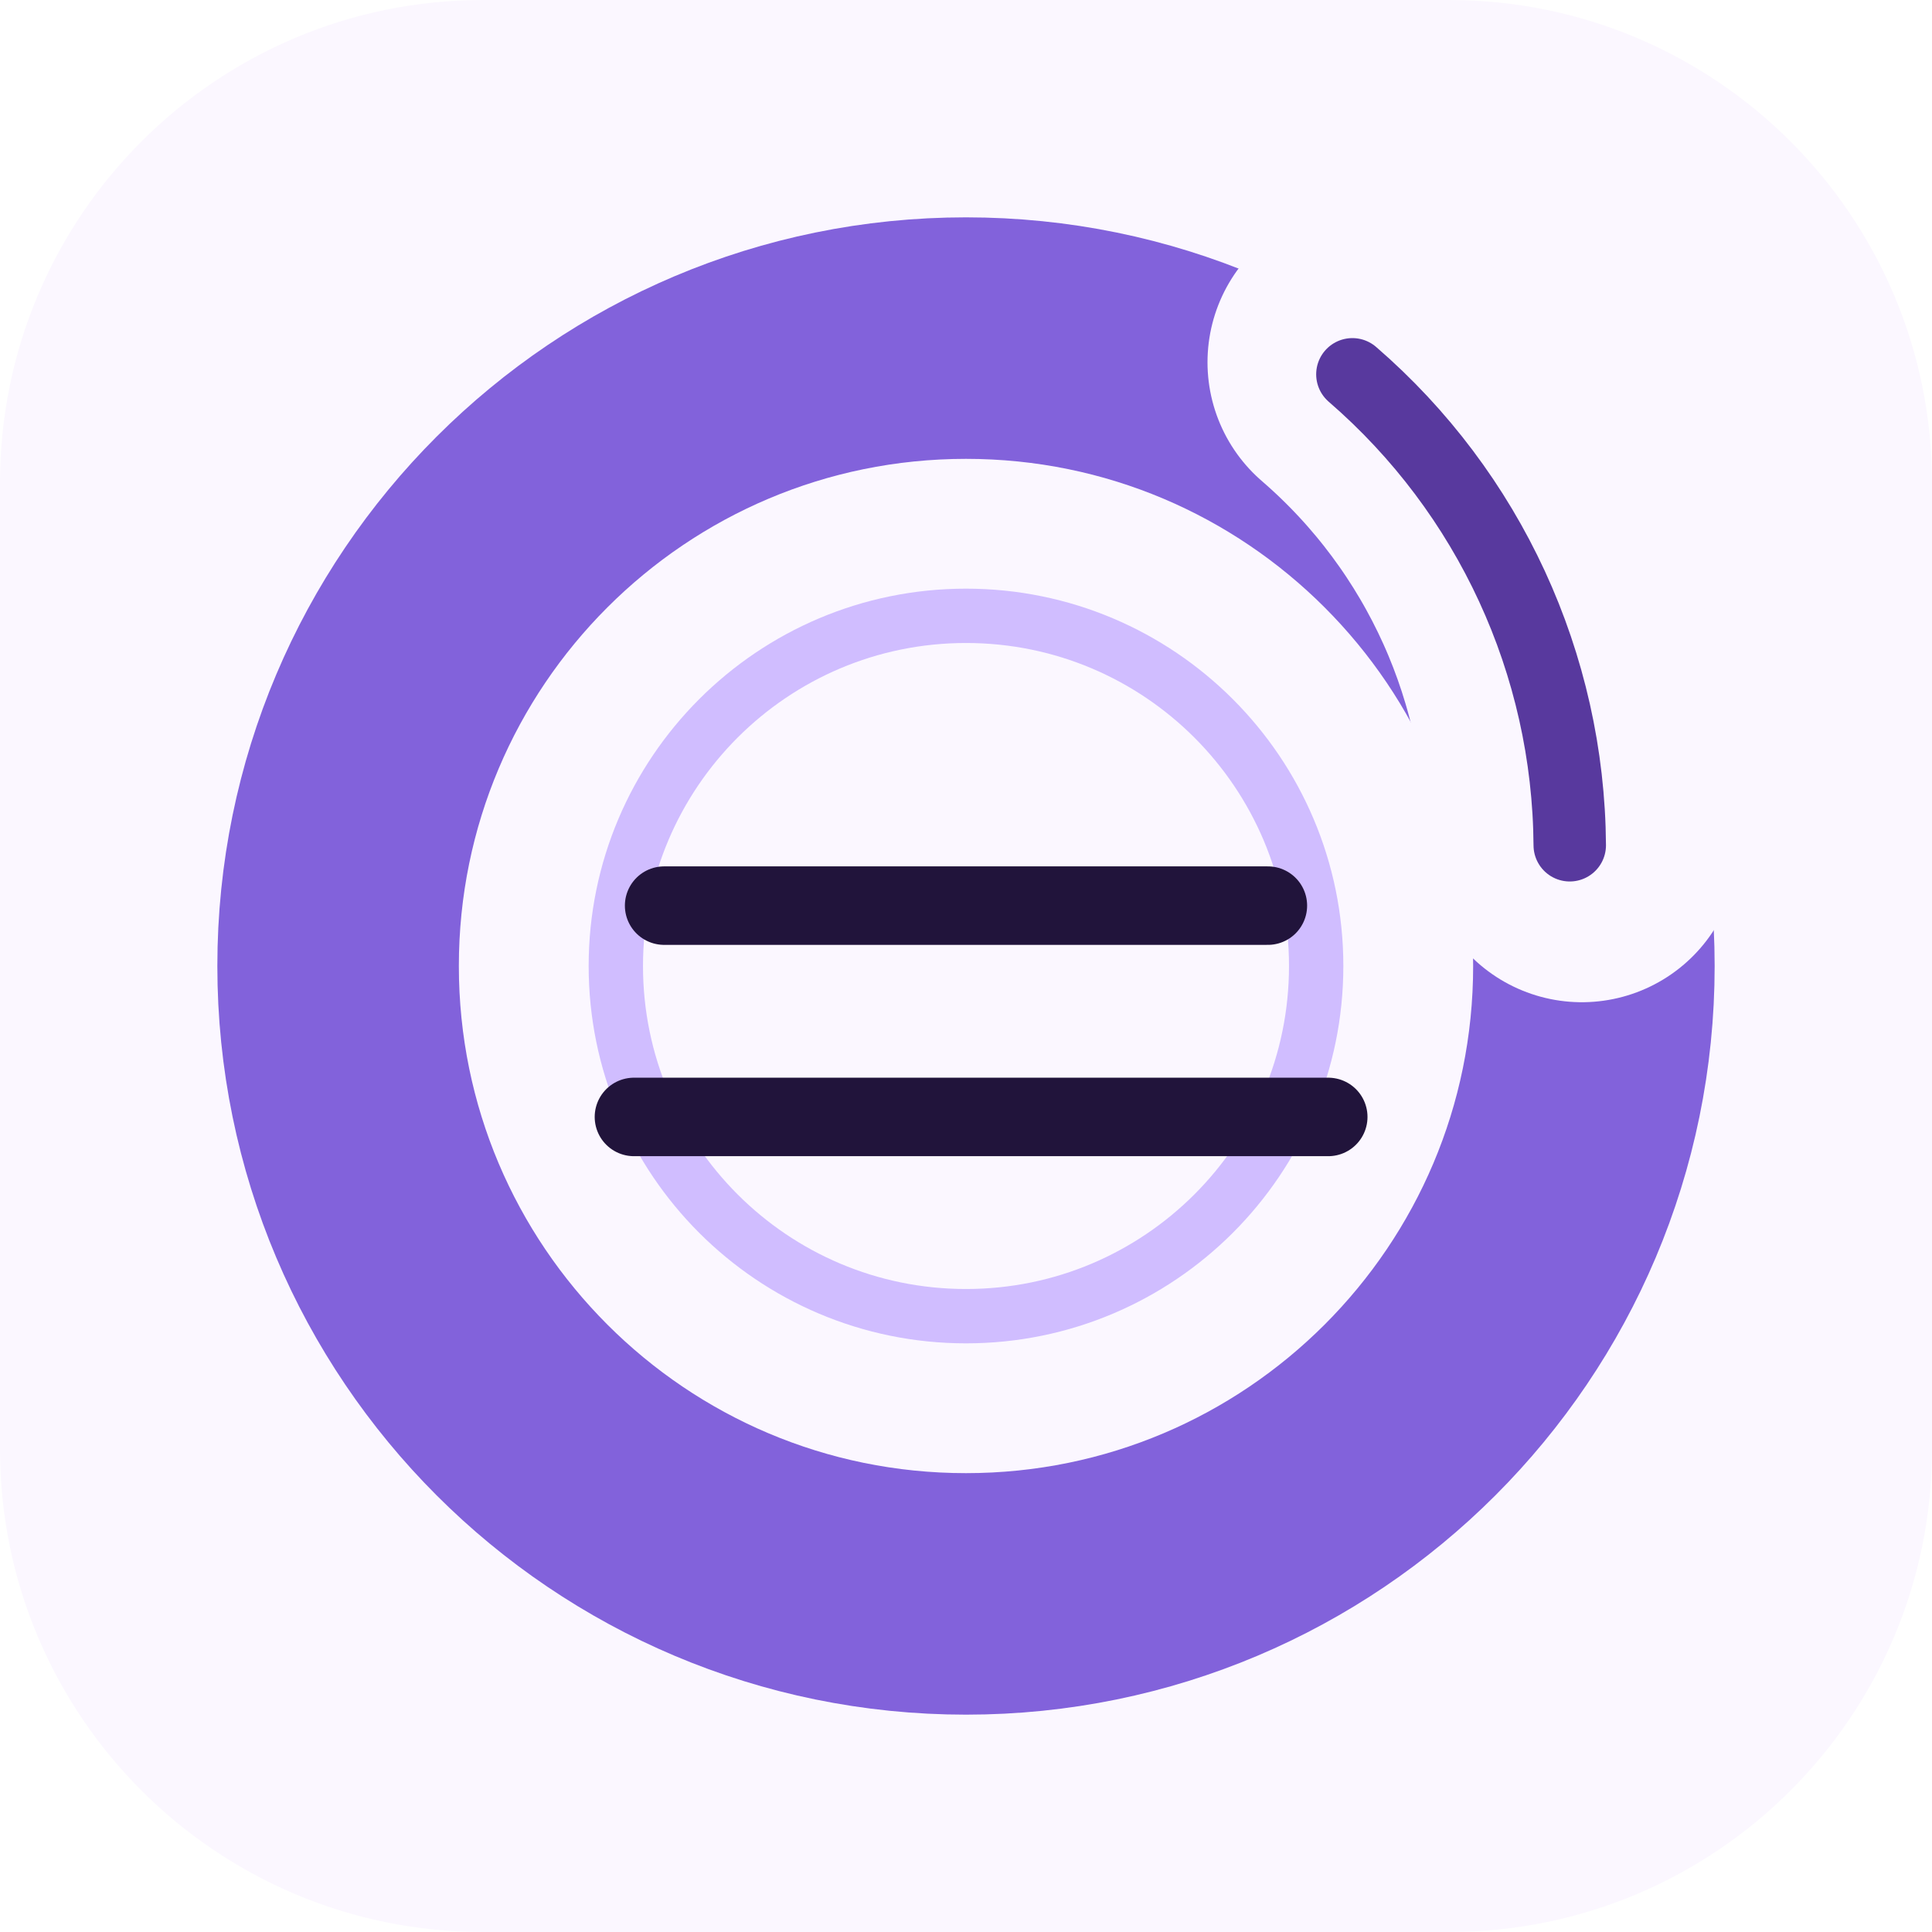
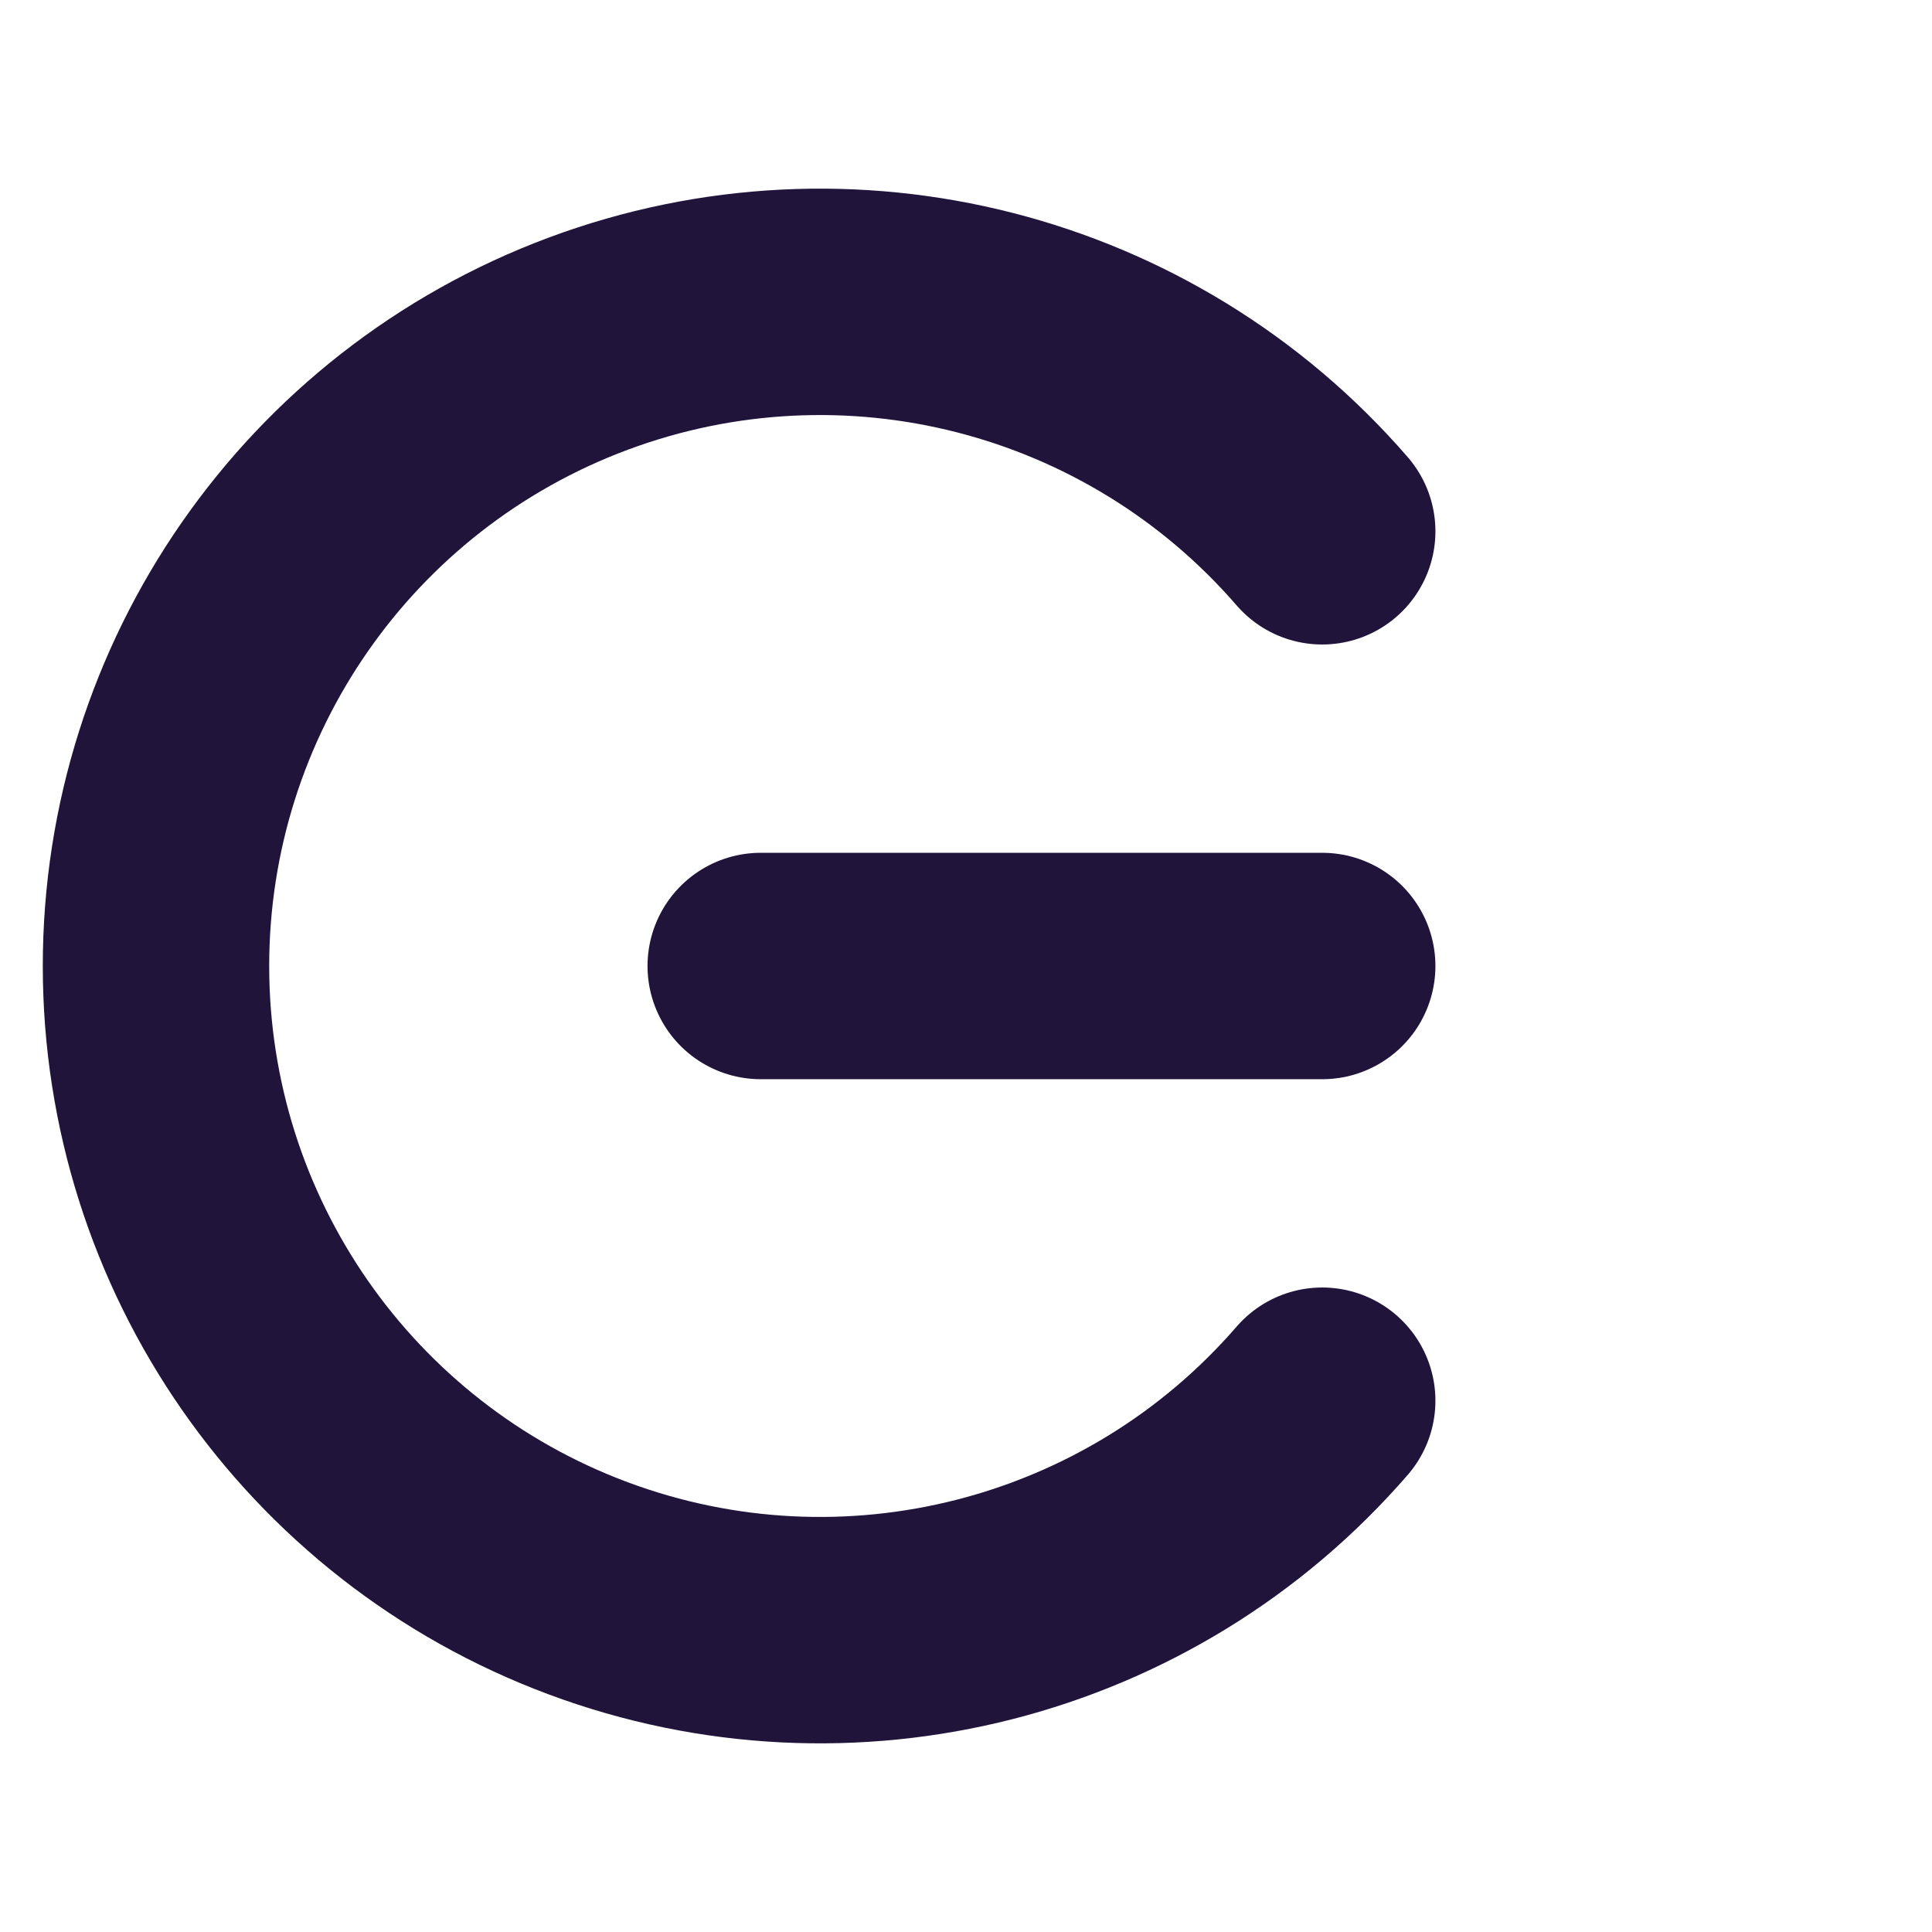
<svg xmlns="http://www.w3.org/2000/svg" viewBox="0 0 32 32" width="32" height="32" role="img">
-   <rect width="32" height="32" rx="8" fill="#fbf7ff" />
-   <circle cx="16" cy="16" r="10.4" fill="none" stroke="#8262db" stroke-width="4" />
-   <circle cx="16" cy="16" r="5.8" fill="none" stroke="#d0bdff" stroke-width=".9" />
-   <path d="M22.6 6A10.4 10.4 0 0 1 26.2 14" fill="none" stroke="#fbf7ff" stroke-width="5.2" stroke-linecap="round" />
-   <path d="M22.4 6.2A10.4 10.4 0 0 1 26 14" fill="none" stroke="#58399e" stroke-width="1.2" stroke-linecap="round" />
-   <path d="M11 15H21M10.5 18.5H22" fill="none" stroke="#21143b" stroke-width="1.3" stroke-linecap="round" />
+   <path d="M21.9 8.8A11 11 0 1 0 21.9 23.2M21.9 16H12.6" fill="none" stroke="#21143b" stroke-width="3.75" stroke-linecap="round" stroke-linejoin="round" />
</svg>
